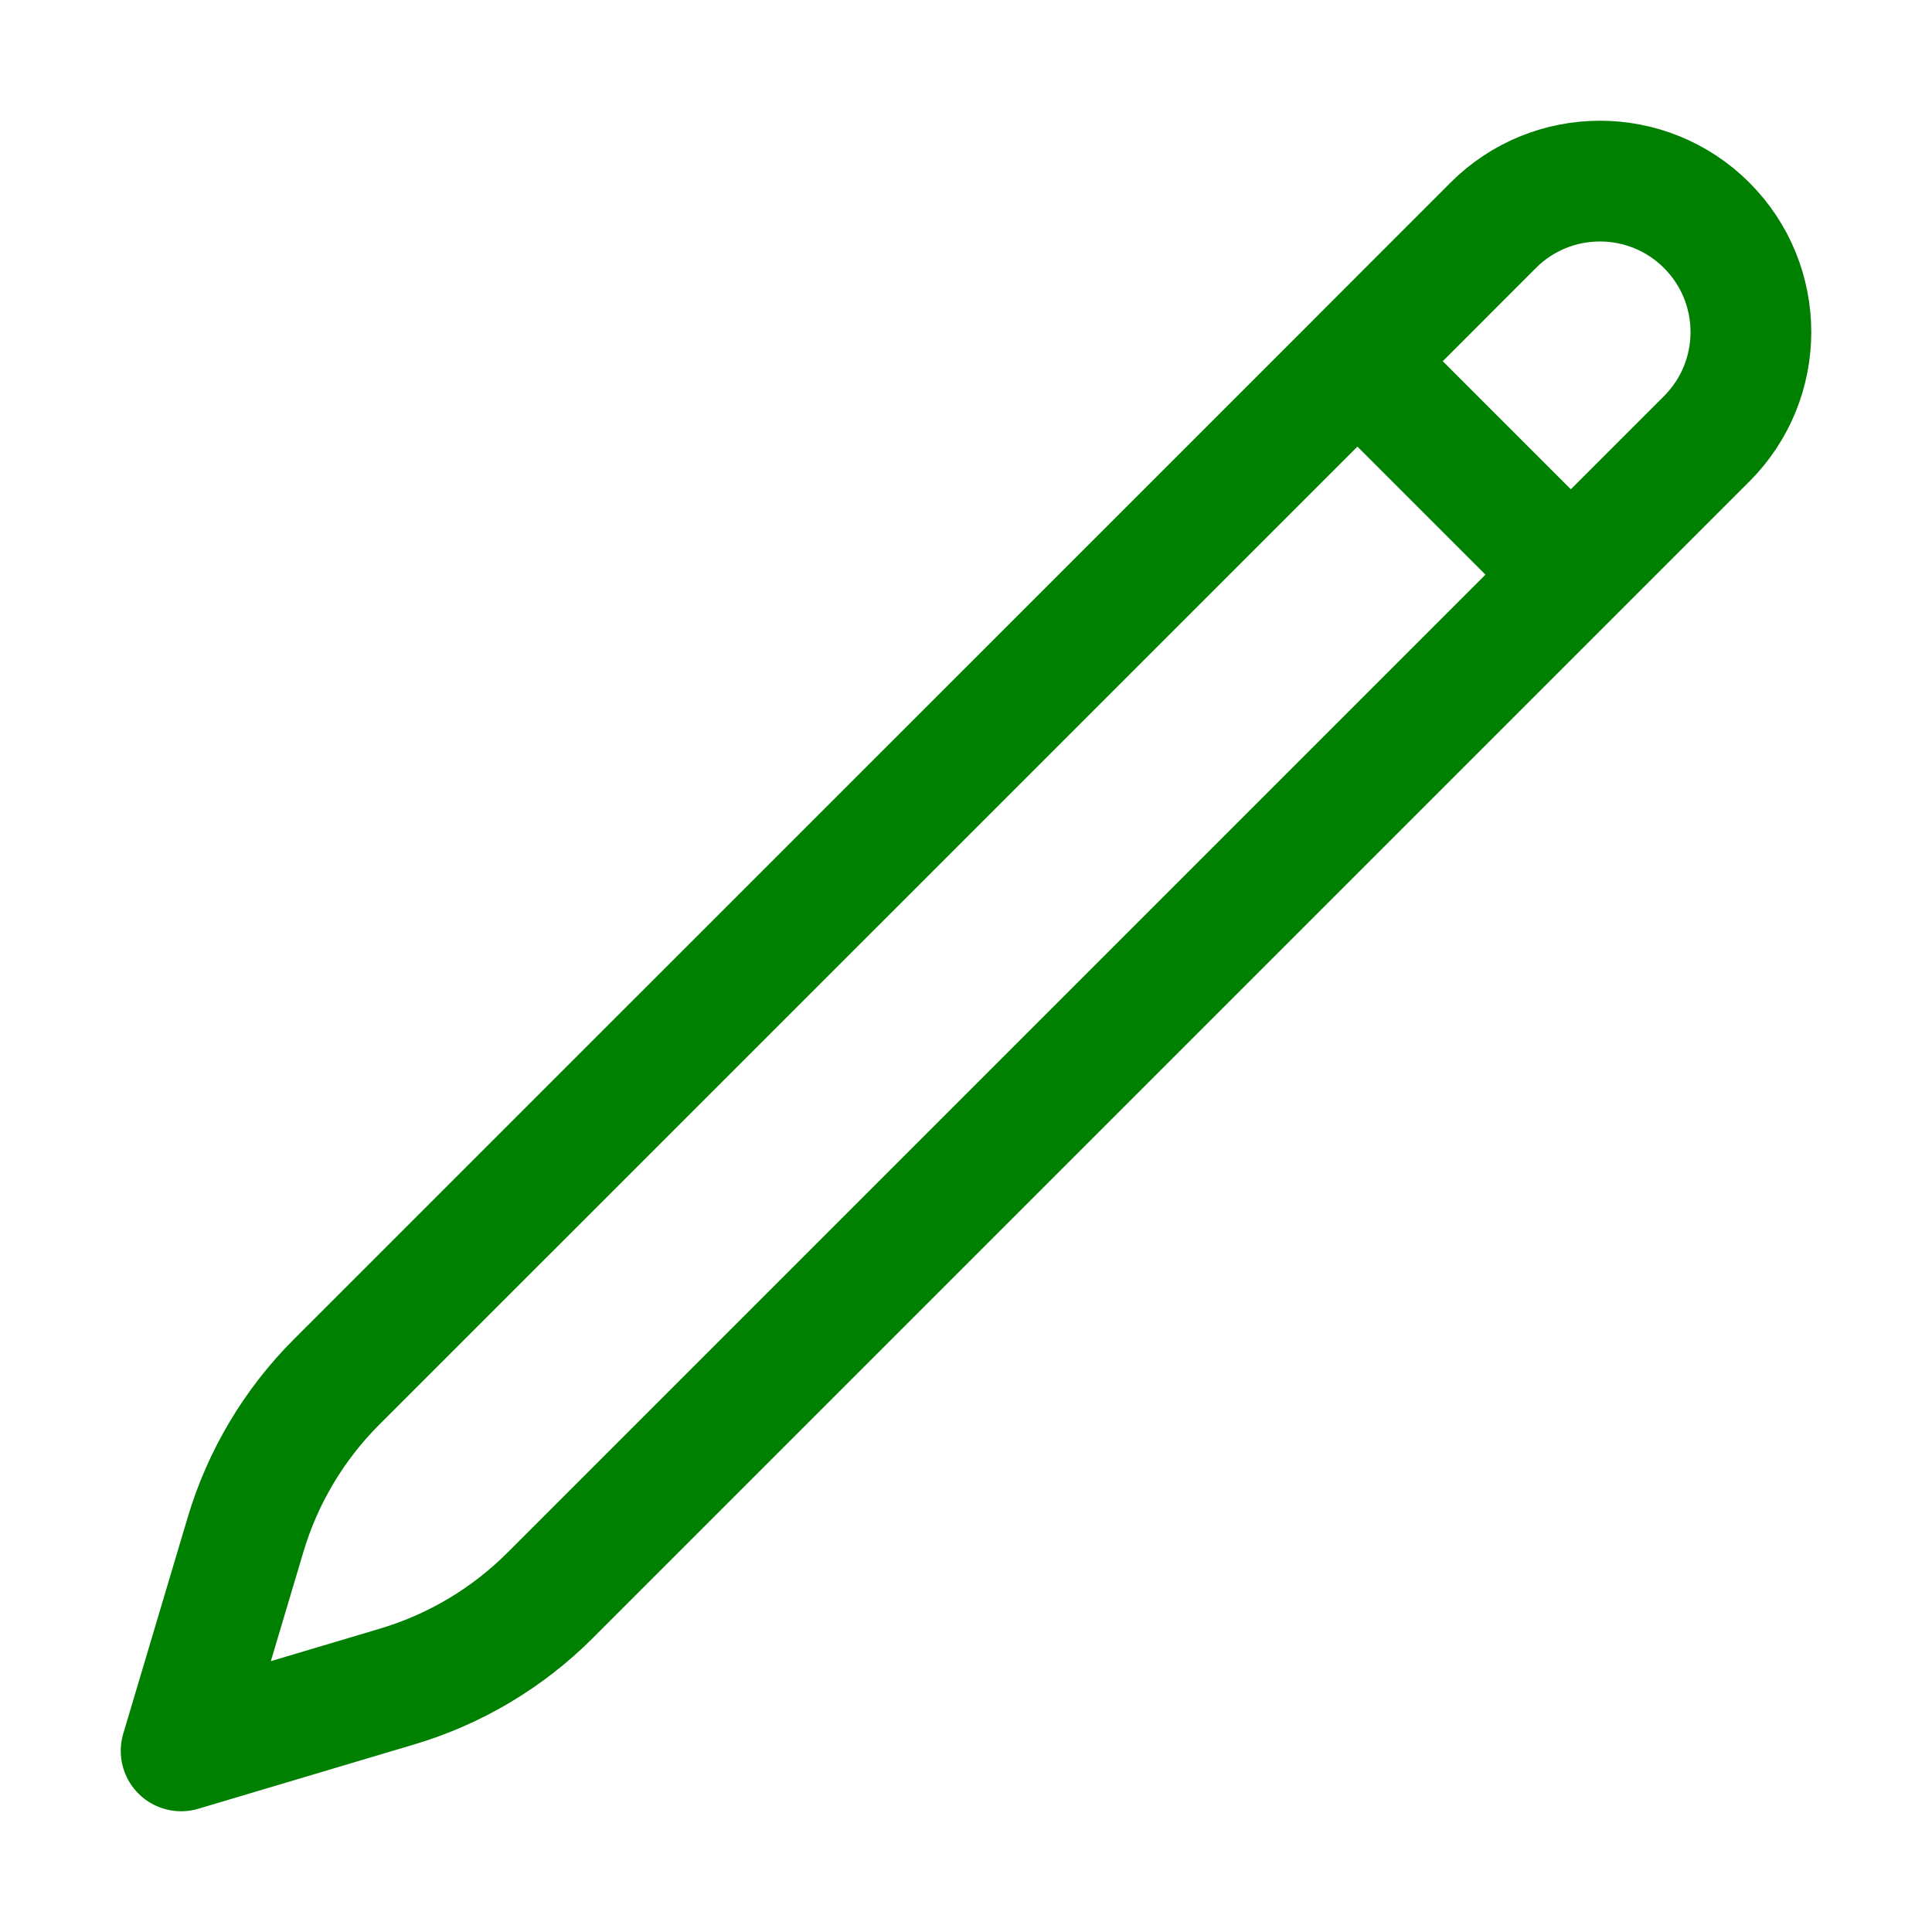
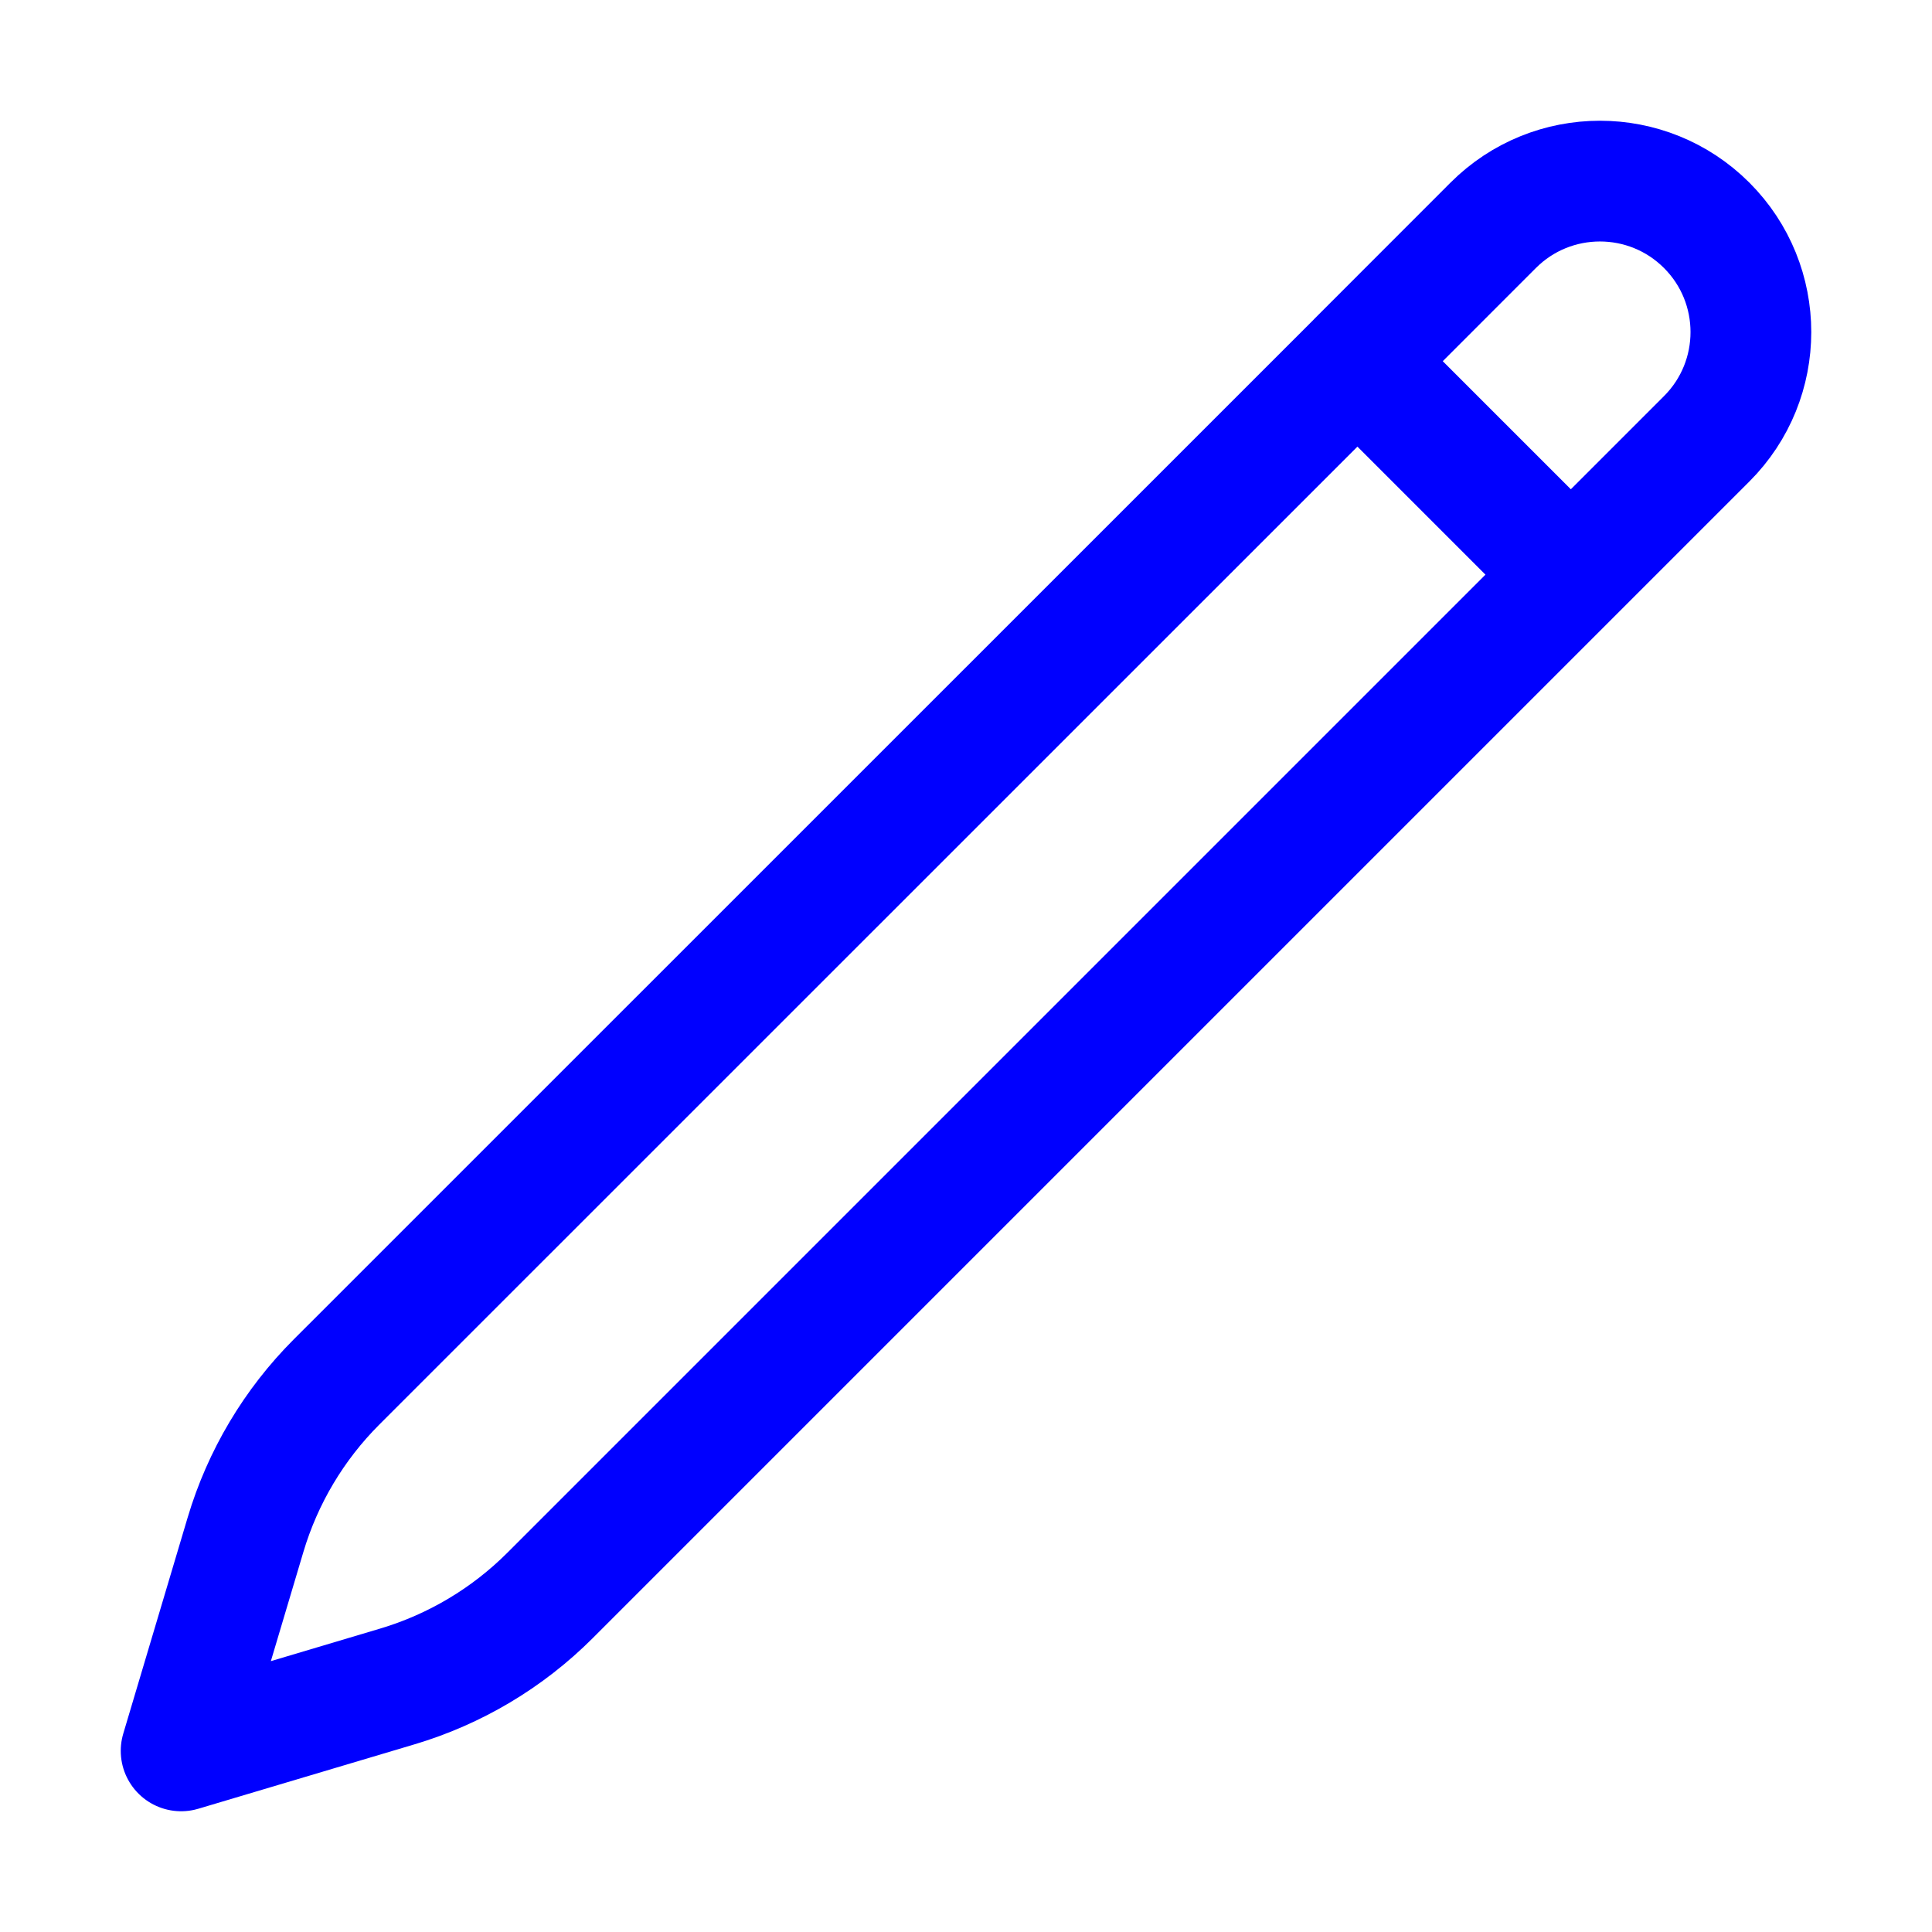
- <svg xmlns="http://www.w3.org/2000/svg" fill="none" width="30" height="30" viewBox="0 0 24 24" stroke-width="1.5" stroke="#008000" class="w-6 h-6">
+ <svg xmlns="http://www.w3.org/2000/svg" fill="none" width="30" height="30" viewBox="0 0 24 24" stroke-width="1.5" stroke="#0000ff" class="w-6 h-6">
  <path stroke-linecap="round" stroke-linejoin="round" d="M16.862 4.487l1.687-1.688a1.875 1.875 0 112.652 2.652L6.832 19.82a4.5 4.5 0 01-1.897 1.13l-2.685.8.8-2.685a4.5 4.5 0 011.13-1.897L16.863 4.487zm0 0L19.5 7.125" />
</svg>
